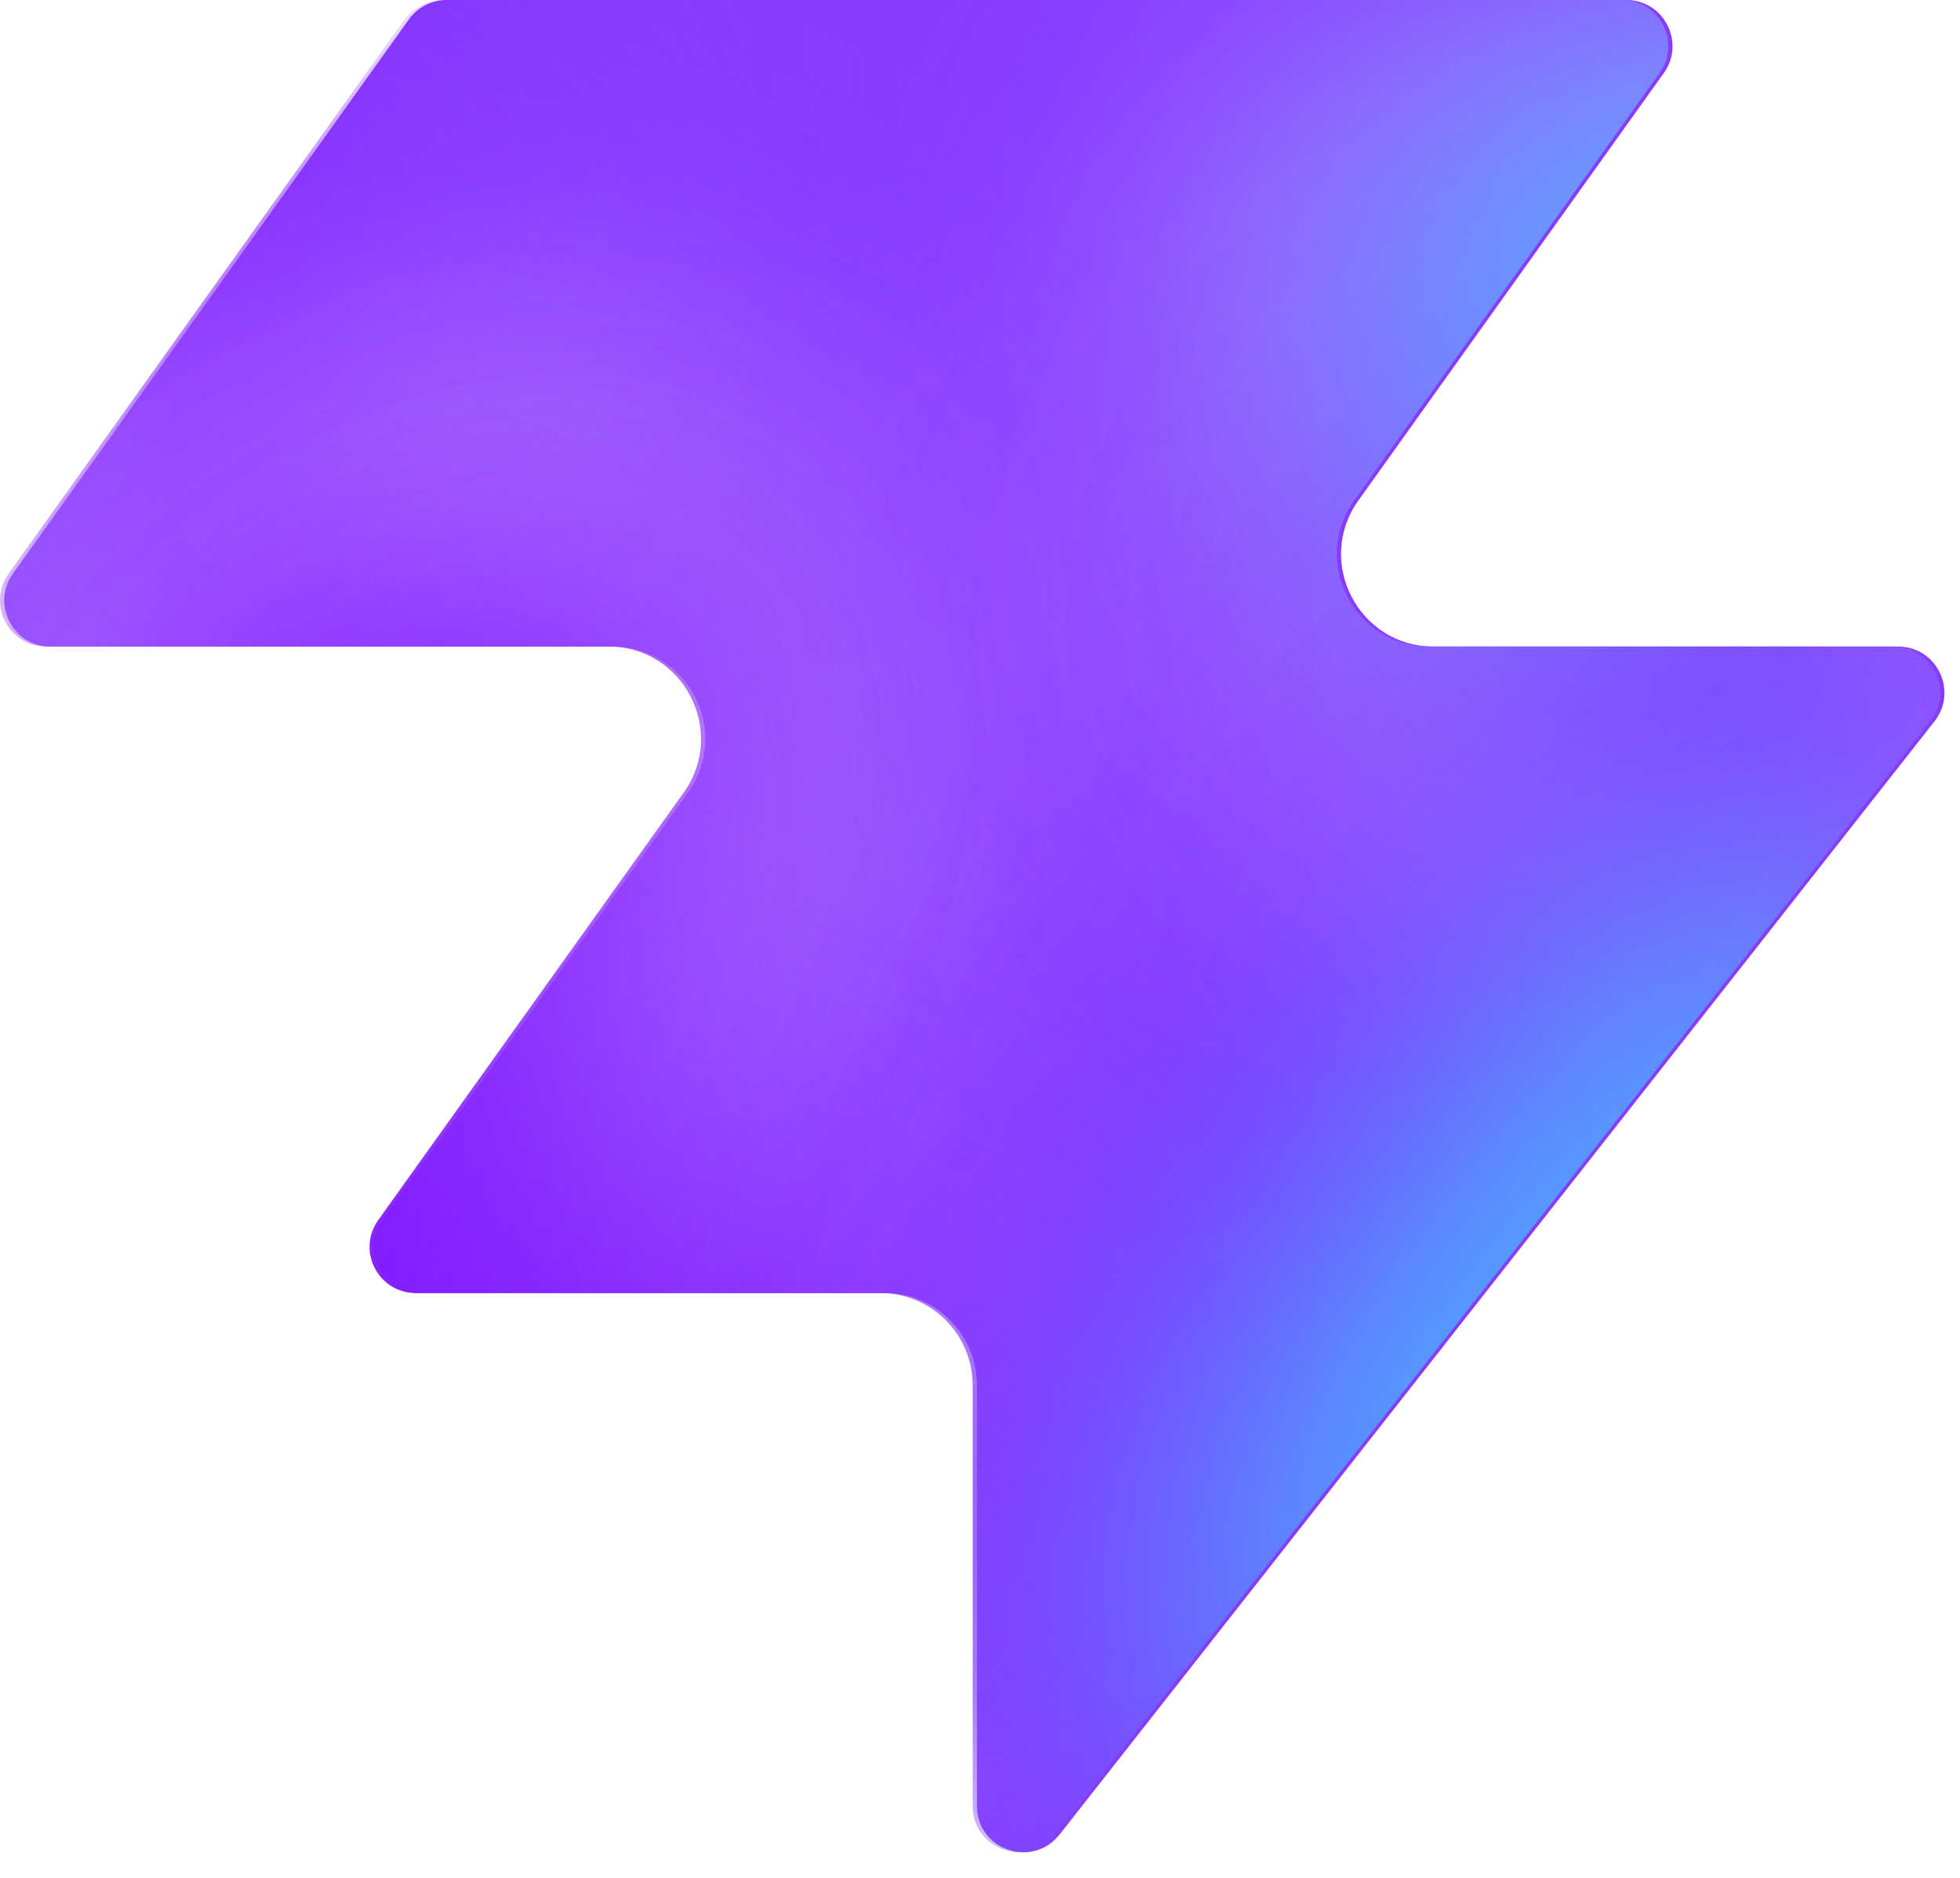
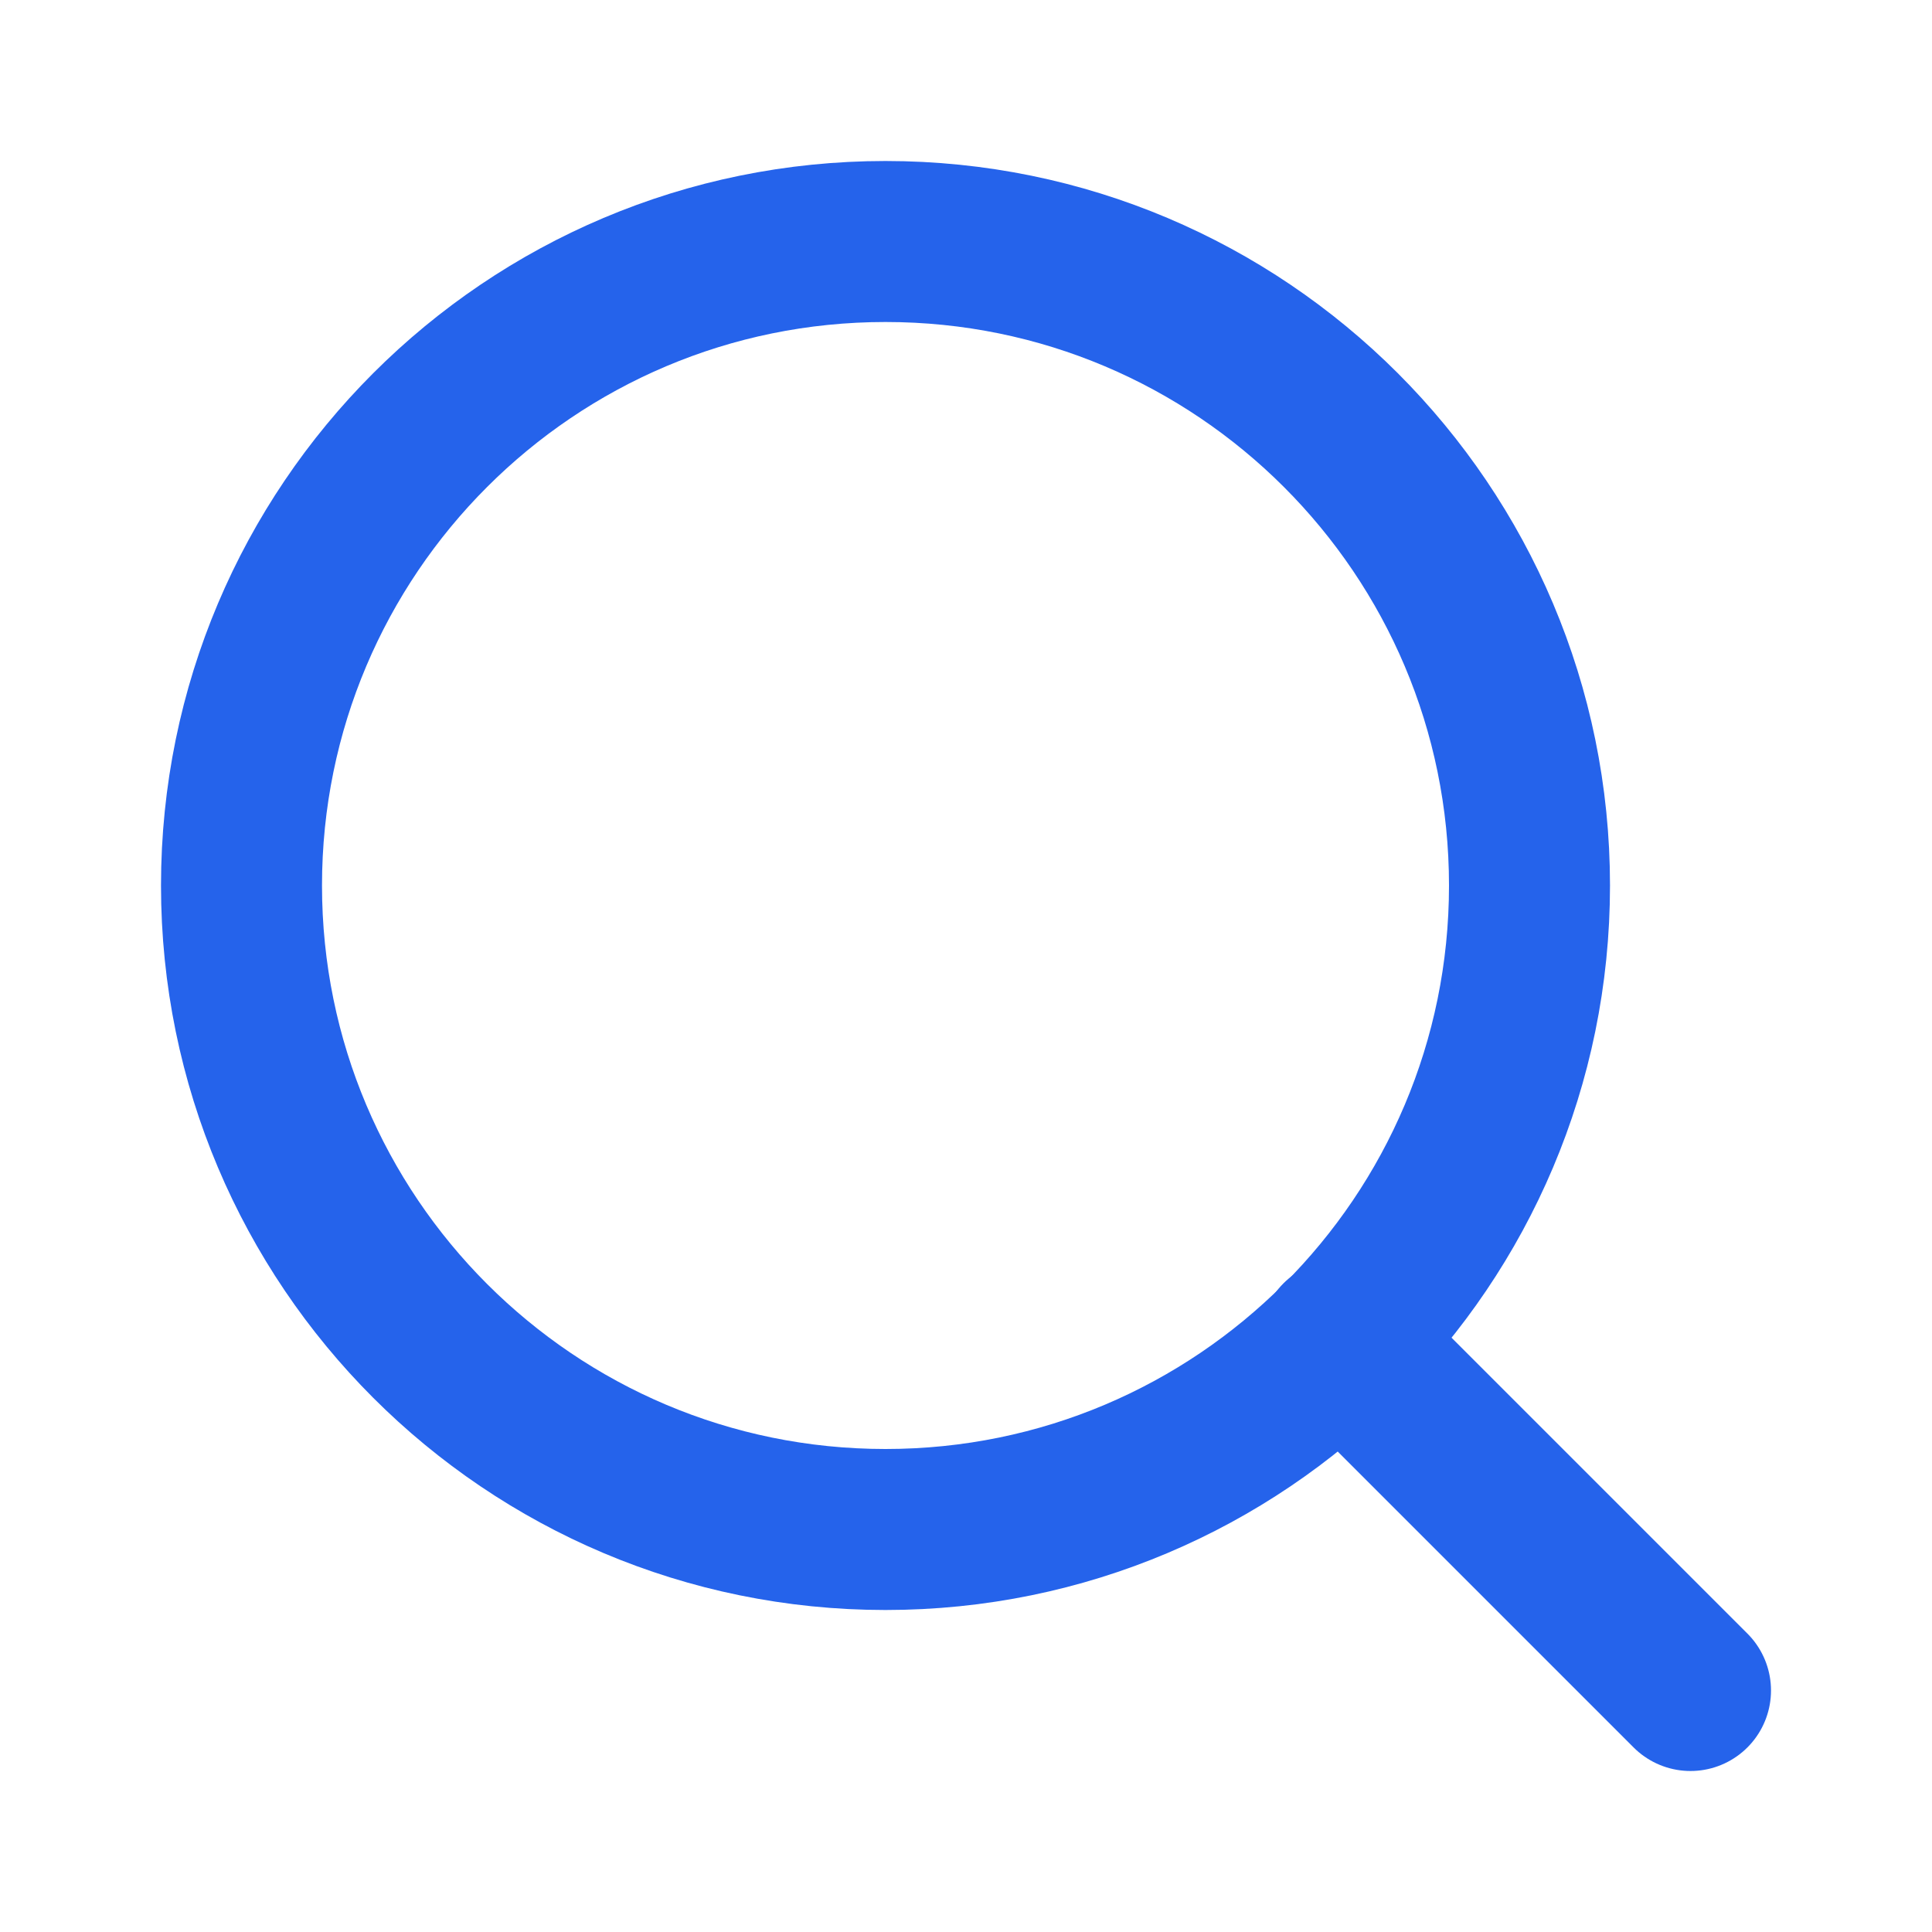
- <svg xmlns="http://www.w3.org/2000/svg" width="48" height="46" fill="none" viewBox="0 0 48 46">
-   <path fill="#863bff" d="M25.946 44.938c-.664.845-2.021.375-2.021-.698V33.937a2.26 2.26 0 0 0-2.262-2.262H10.287c-.92 0-1.456-1.04-.92-1.788l7.48-10.471c1.07-1.497 0-3.578-1.842-3.578H1.237c-.92 0-1.456-1.04-.92-1.788L10.013.474c.214-.297.556-.474.92-.474h28.894c.92 0 1.456 1.04.92 1.788l-7.48 10.471c-1.07 1.498 0 3.579 1.842 3.579h11.377c.943 0 1.473 1.088.89 1.83L25.947 44.94z" style="fill:#863bff;fill:color(display-p3 .525 .23 1);fill-opacity:1" />
-   <mask id="a" width="48" height="46" x="0" y="0" maskUnits="userSpaceOnUse" style="mask-type:alpha">
-     <path fill="#000" d="M25.842 44.938c-.664.844-2.021.375-2.021-.698V33.937a2.26 2.26 0 0 0-2.262-2.262H10.183c-.92 0-1.456-1.04-.92-1.788l7.48-10.471c1.07-1.498 0-3.579-1.842-3.579H1.133c-.92 0-1.456-1.04-.92-1.787L9.91.473c.214-.297.556-.474.92-.474h28.894c.92 0 1.456 1.04.92 1.788l-7.48 10.471c-1.07 1.498 0 3.578 1.842 3.578h11.377c.943 0 1.473 1.088.89 1.832L25.843 44.94z" style="fill:#000;fill-opacity:1" />
-   </mask>
-   <g mask="url(#a)">
-     <g filter="url(#b)">
-       <ellipse cx="5.508" cy="14.704" fill="#ede6ff" rx="5.508" ry="14.704" style="fill:#ede6ff;fill:color(display-p3 .927 .903 1);fill-opacity:1" transform="matrix(.00324 1 1 -.00324 -4.47 31.516)" />
-     </g>
-     <g filter="url(#c)">
-       <ellipse cx="10.399" cy="29.851" fill="#ede6ff" rx="10.399" ry="29.851" style="fill:#ede6ff;fill:color(display-p3 .927 .903 1);fill-opacity:1" transform="matrix(.00324 1 1 -.00324 -39.328 7.883)" />
-     </g>
-     <g filter="url(#d)">
-       <ellipse cx="5.508" cy="30.487" fill="#7e14ff" rx="5.508" ry="30.487" style="fill:#7e14ff;fill:color(display-p3 .492 .077 1);fill-opacity:1" transform="rotate(89.814 -25.913 -14.639)scale(1 -1)" />
-     </g>
-     <g filter="url(#e)">
-       <ellipse cx="5.508" cy="30.599" fill="#7e14ff" rx="5.508" ry="30.599" style="fill:#7e14ff;fill:color(display-p3 .492 .077 1);fill-opacity:1" transform="rotate(89.814 -32.644 -3.334)scale(1 -1)" />
-     </g>
-     <g filter="url(#f)">
-       <ellipse cx="5.508" cy="30.599" fill="#7e14ff" rx="5.508" ry="30.599" style="fill:#7e14ff;fill:color(display-p3 .492 .077 1);fill-opacity:1" transform="matrix(.00324 1 1 -.00324 -34.34 30.47)" />
-     </g>
-     <g filter="url(#g)">
-       <ellipse cx="14.072" cy="22.078" fill="#ede6ff" rx="14.072" ry="22.078" style="fill:#ede6ff;fill:color(display-p3 .927 .903 1);fill-opacity:1" transform="rotate(93.35 24.506 48.493)scale(-1 1)" />
-     </g>
-     <g filter="url(#h)">
-       <ellipse cx="3.47" cy="21.501" fill="#7e14ff" rx="3.47" ry="21.501" style="fill:#7e14ff;fill:color(display-p3 .492 .077 1);fill-opacity:1" transform="rotate(89.009 28.708 47.59)scale(-1 1)" />
-     </g>
-     <g filter="url(#i)">
-       <ellipse cx="3.47" cy="21.501" fill="#7e14ff" rx="3.47" ry="21.501" style="fill:#7e14ff;fill:color(display-p3 .492 .077 1);fill-opacity:1" transform="rotate(89.009 28.708 47.59)scale(-1 1)" />
-     </g>
-     <g filter="url(#j)">
-       <ellipse cx=".387" cy="8.972" fill="#7e14ff" rx="4.407" ry="29.108" style="fill:#7e14ff;fill:color(display-p3 .492 .077 1);fill-opacity:1" transform="rotate(39.51 .387 8.972)" />
-     </g>
-     <g filter="url(#k)">
-       <ellipse cx="47.523" cy="-6.092" fill="#7e14ff" rx="4.407" ry="29.108" style="fill:#7e14ff;fill:color(display-p3 .492 .077 1);fill-opacity:1" transform="rotate(37.892 47.523 -6.092)" />
-     </g>
-     <g filter="url(#l)">
-       <ellipse cx="41.412" cy="6.333" fill="#47bfff" rx="5.971" ry="9.665" style="fill:#47bfff;fill:color(display-p3 .28 .748 1);fill-opacity:1" transform="rotate(37.892 41.412 6.333)" />
-     </g>
-     <g filter="url(#m)">
-       <ellipse cx="-1.879" cy="38.332" fill="#7e14ff" rx="4.407" ry="29.108" style="fill:#7e14ff;fill:color(display-p3 .492 .077 1);fill-opacity:1" transform="rotate(37.892 -1.88 38.332)" />
-     </g>
-     <g filter="url(#n)">
-       <ellipse cx="-1.879" cy="38.332" fill="#7e14ff" rx="4.407" ry="29.108" style="fill:#7e14ff;fill:color(display-p3 .492 .077 1);fill-opacity:1" transform="rotate(37.892 -1.88 38.332)" />
-     </g>
-     <g filter="url(#o)">
-       <ellipse cx="35.651" cy="29.907" fill="#7e14ff" rx="4.407" ry="29.108" style="fill:#7e14ff;fill:color(display-p3 .492 .077 1);fill-opacity:1" transform="rotate(37.892 35.651 29.907)" />
-     </g>
-     <g filter="url(#p)">
-       <ellipse cx="38.418" cy="32.4" fill="#47bfff" rx="5.971" ry="15.297" style="fill:#47bfff;fill:color(display-p3 .28 .748 1);fill-opacity:1" transform="rotate(37.892 38.418 32.4)" />
-     </g>
-   </g>
-   <defs>
-     <filter id="b" width="60.045" height="41.654" x="-19.77" y="16.149" color-interpolation-filters="sRGB" filterUnits="userSpaceOnUse">
-       <feFlood flood-opacity="0" result="BackgroundImageFix" />
-       <feBlend in="SourceGraphic" in2="BackgroundImageFix" result="shape" />
-       <feGaussianBlur result="effect1_foregroundBlur_2002_17158" stdDeviation="7.659" />
-     </filter>
-     <filter id="c" width="90.34" height="51.437" x="-54.613" y="-7.533" color-interpolation-filters="sRGB" filterUnits="userSpaceOnUse">
-       <feFlood flood-opacity="0" result="BackgroundImageFix" />
-       <feBlend in="SourceGraphic" in2="BackgroundImageFix" result="shape" />
-       <feGaussianBlur result="effect1_foregroundBlur_2002_17158" stdDeviation="7.659" />
-     </filter>
-     <filter id="d" width="79.355" height="29.4" x="-49.64" y="2.03" color-interpolation-filters="sRGB" filterUnits="userSpaceOnUse">
-       <feFlood flood-opacity="0" result="BackgroundImageFix" />
-       <feBlend in="SourceGraphic" in2="BackgroundImageFix" result="shape" />
-       <feGaussianBlur result="effect1_foregroundBlur_2002_17158" stdDeviation="4.596" />
-     </filter>
-     <filter id="e" width="79.579" height="29.4" x="-45.045" y="20.029" color-interpolation-filters="sRGB" filterUnits="userSpaceOnUse">
-       <feFlood flood-opacity="0" result="BackgroundImageFix" />
-       <feBlend in="SourceGraphic" in2="BackgroundImageFix" result="shape" />
-       <feGaussianBlur result="effect1_foregroundBlur_2002_17158" stdDeviation="4.596" />
-     </filter>
-     <filter id="f" width="79.579" height="29.4" x="-43.513" y="21.178" color-interpolation-filters="sRGB" filterUnits="userSpaceOnUse">
-       <feFlood flood-opacity="0" result="BackgroundImageFix" />
-       <feBlend in="SourceGraphic" in2="BackgroundImageFix" result="shape" />
-       <feGaussianBlur result="effect1_foregroundBlur_2002_17158" stdDeviation="4.596" />
-     </filter>
-     <filter id="g" width="74.749" height="58.852" x="15.756" y="-17.901" color-interpolation-filters="sRGB" filterUnits="userSpaceOnUse">
-       <feFlood flood-opacity="0" result="BackgroundImageFix" />
-       <feBlend in="SourceGraphic" in2="BackgroundImageFix" result="shape" />
-       <feGaussianBlur result="effect1_foregroundBlur_2002_17158" stdDeviation="7.659" />
-     </filter>
-     <filter id="h" width="61.377" height="25.362" x="23.548" y="2.284" color-interpolation-filters="sRGB" filterUnits="userSpaceOnUse">
-       <feFlood flood-opacity="0" result="BackgroundImageFix" />
-       <feBlend in="SourceGraphic" in2="BackgroundImageFix" result="shape" />
-       <feGaussianBlur result="effect1_foregroundBlur_2002_17158" stdDeviation="4.596" />
-     </filter>
-     <filter id="i" width="61.377" height="25.362" x="23.548" y="2.284" color-interpolation-filters="sRGB" filterUnits="userSpaceOnUse">
-       <feFlood flood-opacity="0" result="BackgroundImageFix" />
-       <feBlend in="SourceGraphic" in2="BackgroundImageFix" result="shape" />
-       <feGaussianBlur result="effect1_foregroundBlur_2002_17158" stdDeviation="4.596" />
-     </filter>
-     <filter id="j" width="56.045" height="63.649" x="-27.636" y="-22.853" color-interpolation-filters="sRGB" filterUnits="userSpaceOnUse">
-       <feFlood flood-opacity="0" result="BackgroundImageFix" />
-       <feBlend in="SourceGraphic" in2="BackgroundImageFix" result="shape" />
-       <feGaussianBlur result="effect1_foregroundBlur_2002_17158" stdDeviation="4.596" />
-     </filter>
-     <filter id="k" width="54.814" height="64.646" x="20.116" y="-38.415" color-interpolation-filters="sRGB" filterUnits="userSpaceOnUse">
-       <feFlood flood-opacity="0" result="BackgroundImageFix" />
-       <feBlend in="SourceGraphic" in2="BackgroundImageFix" result="shape" />
-       <feGaussianBlur result="effect1_foregroundBlur_2002_17158" stdDeviation="4.596" />
-     </filter>
-     <filter id="l" width="33.541" height="35.313" x="24.641" y="-11.323" color-interpolation-filters="sRGB" filterUnits="userSpaceOnUse">
-       <feFlood flood-opacity="0" result="BackgroundImageFix" />
-       <feBlend in="SourceGraphic" in2="BackgroundImageFix" result="shape" />
-       <feGaussianBlur result="effect1_foregroundBlur_2002_17158" stdDeviation="4.596" />
-     </filter>
-     <filter id="m" width="54.814" height="64.646" x="-29.286" y="6.009" color-interpolation-filters="sRGB" filterUnits="userSpaceOnUse">
-       <feFlood flood-opacity="0" result="BackgroundImageFix" />
-       <feBlend in="SourceGraphic" in2="BackgroundImageFix" result="shape" />
-       <feGaussianBlur result="effect1_foregroundBlur_2002_17158" stdDeviation="4.596" />
-     </filter>
-     <filter id="n" width="54.814" height="64.646" x="-29.286" y="6.009" color-interpolation-filters="sRGB" filterUnits="userSpaceOnUse">
-       <feFlood flood-opacity="0" result="BackgroundImageFix" />
-       <feBlend in="SourceGraphic" in2="BackgroundImageFix" result="shape" />
-       <feGaussianBlur result="effect1_foregroundBlur_2002_17158" stdDeviation="4.596" />
-     </filter>
-     <filter id="o" width="54.814" height="64.646" x="8.244" y="-2.416" color-interpolation-filters="sRGB" filterUnits="userSpaceOnUse">
-       <feFlood flood-opacity="0" result="BackgroundImageFix" />
-       <feBlend in="SourceGraphic" in2="BackgroundImageFix" result="shape" />
-       <feGaussianBlur result="effect1_foregroundBlur_2002_17158" stdDeviation="4.596" />
-     </filter>
-     <filter id="p" width="39.409" height="43.623" x="18.713" y="10.588" color-interpolation-filters="sRGB" filterUnits="userSpaceOnUse">
-       <feFlood flood-opacity="0" result="BackgroundImageFix" />
-       <feBlend in="SourceGraphic" in2="BackgroundImageFix" result="shape" />
-       <feGaussianBlur result="effect1_foregroundBlur_2002_17158" stdDeviation="4.596" />
-     </filter>
-   </defs>
+ <svg xmlns="http://www.w3.org/2000/svg" viewBox="0 0 24 24" fill="none" stroke="#2563eb" stroke-width="2" stroke-linecap="round" stroke-linejoin="round">
+   <circle cx="11" cy="11" r="8" />
+   <line x1="21" y1="21" x2="16.65" y2="16.65" />
</svg>
